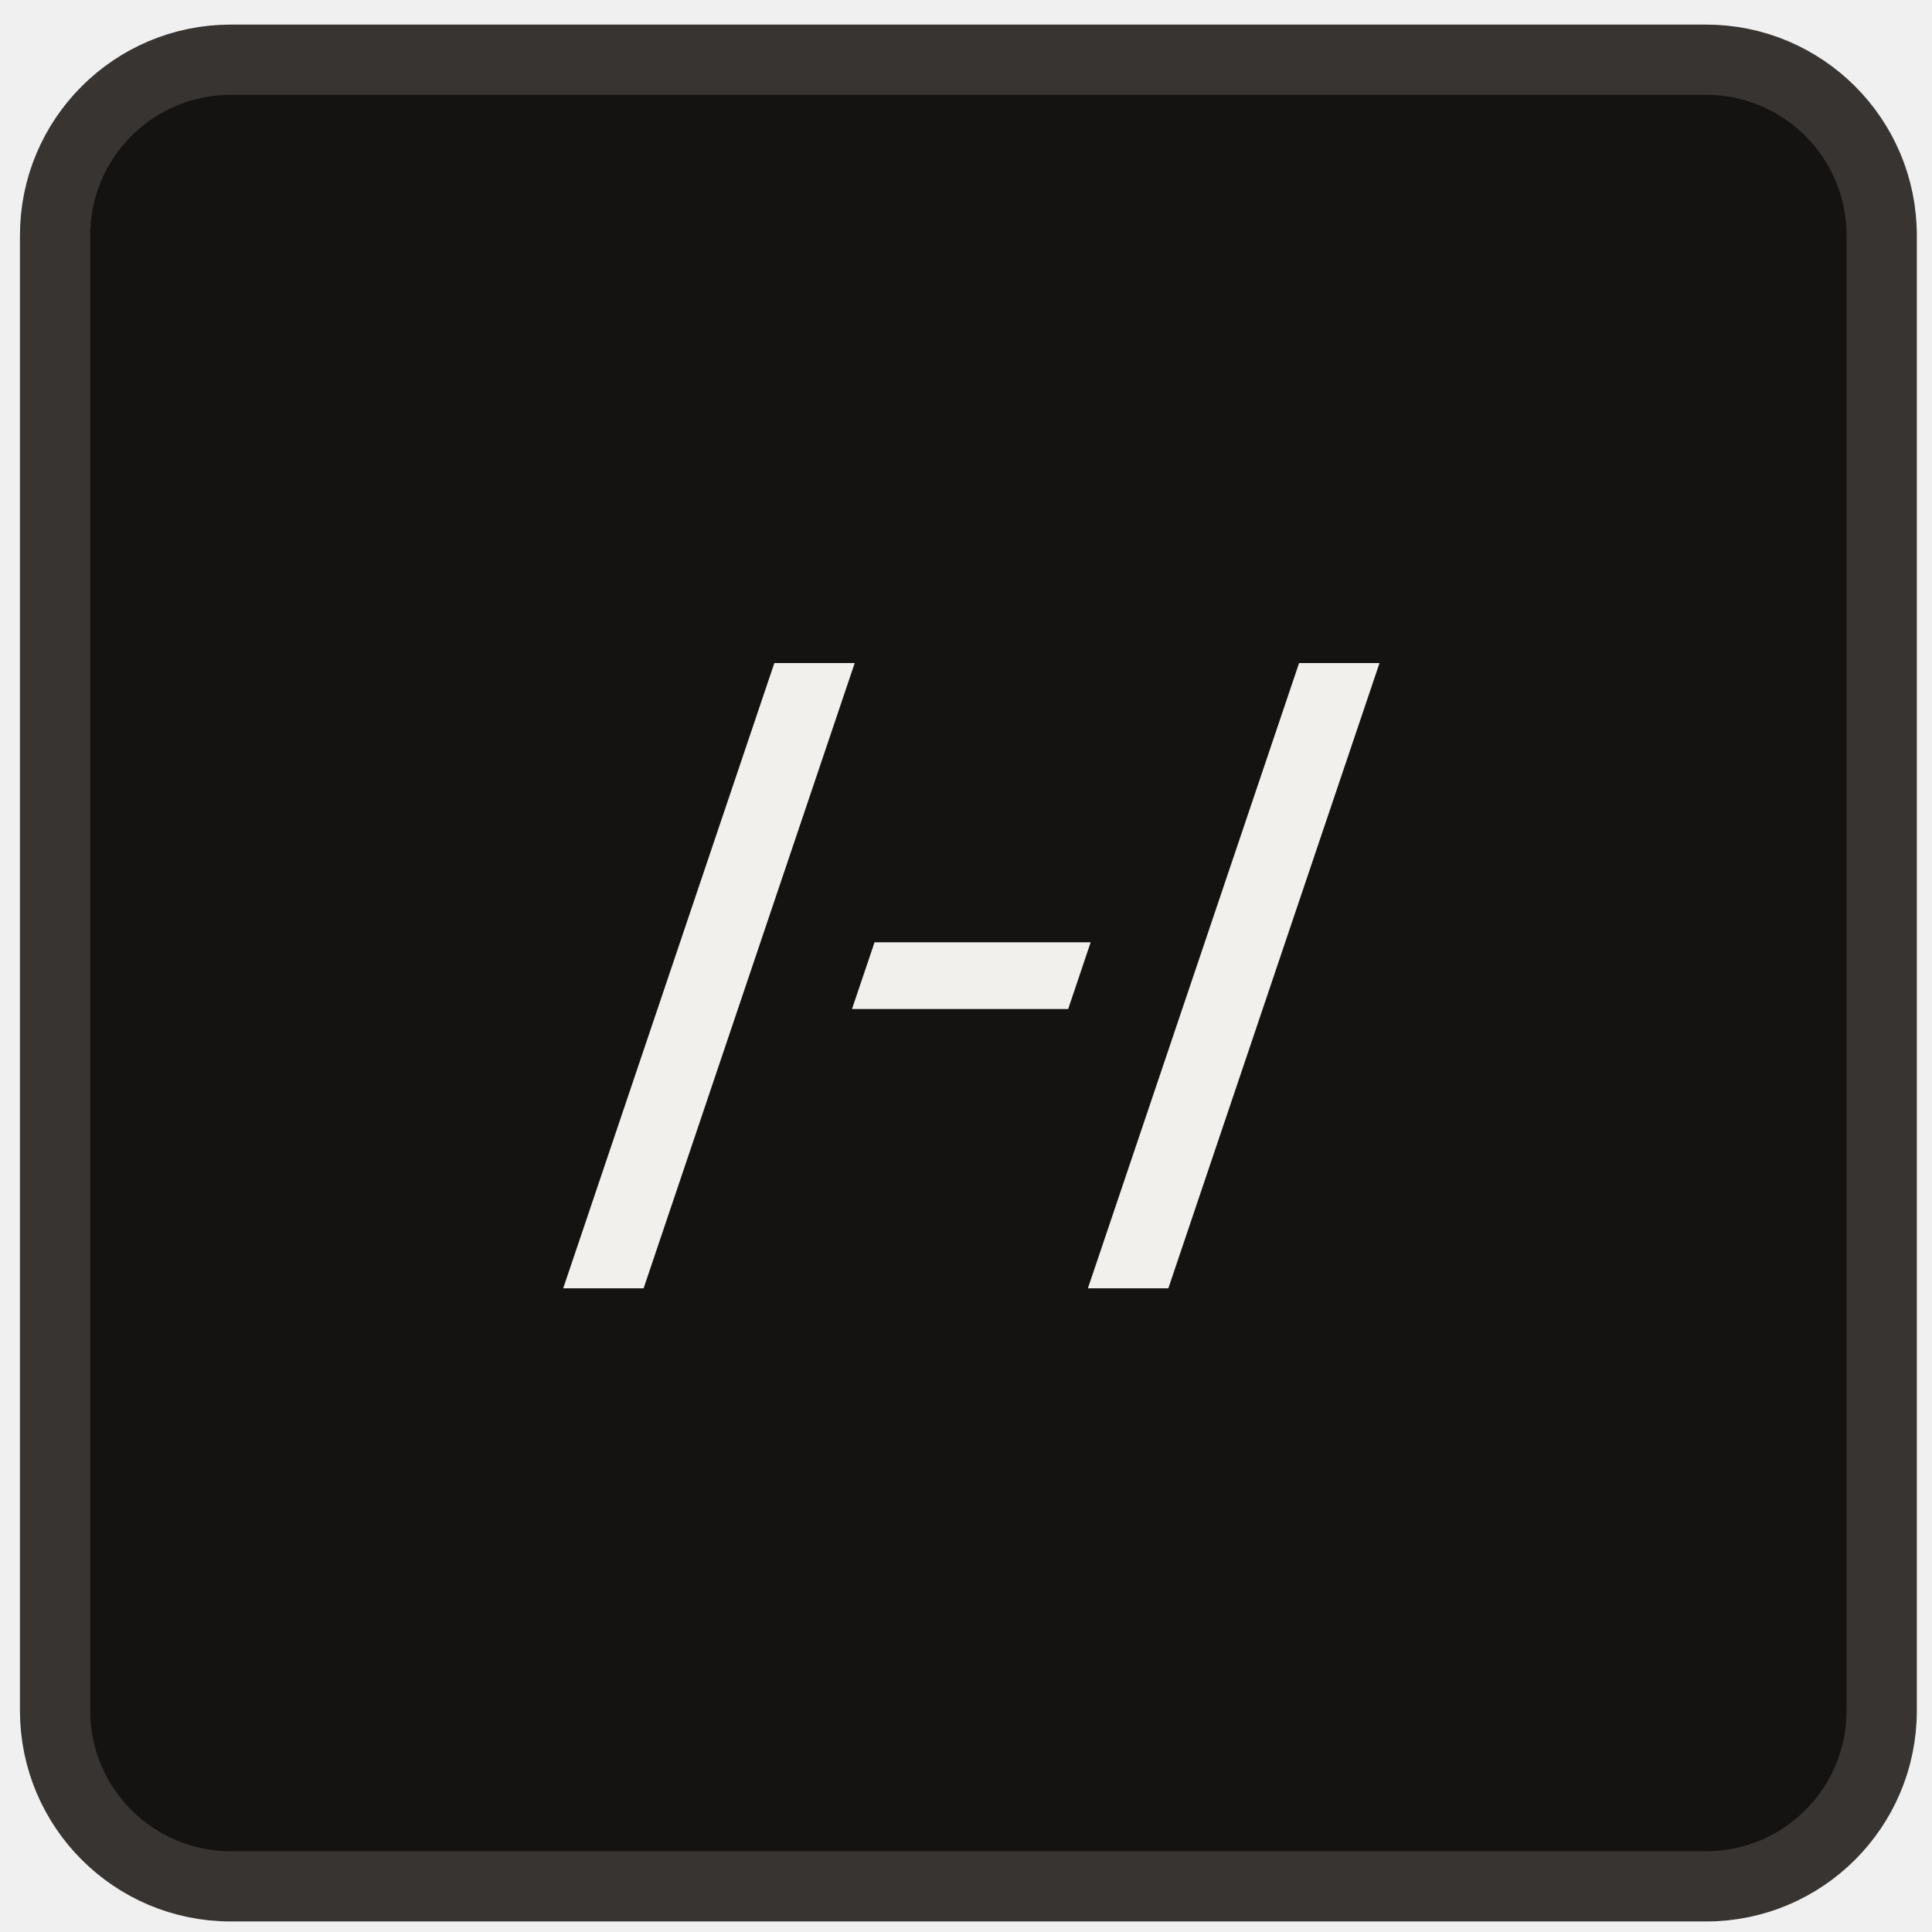
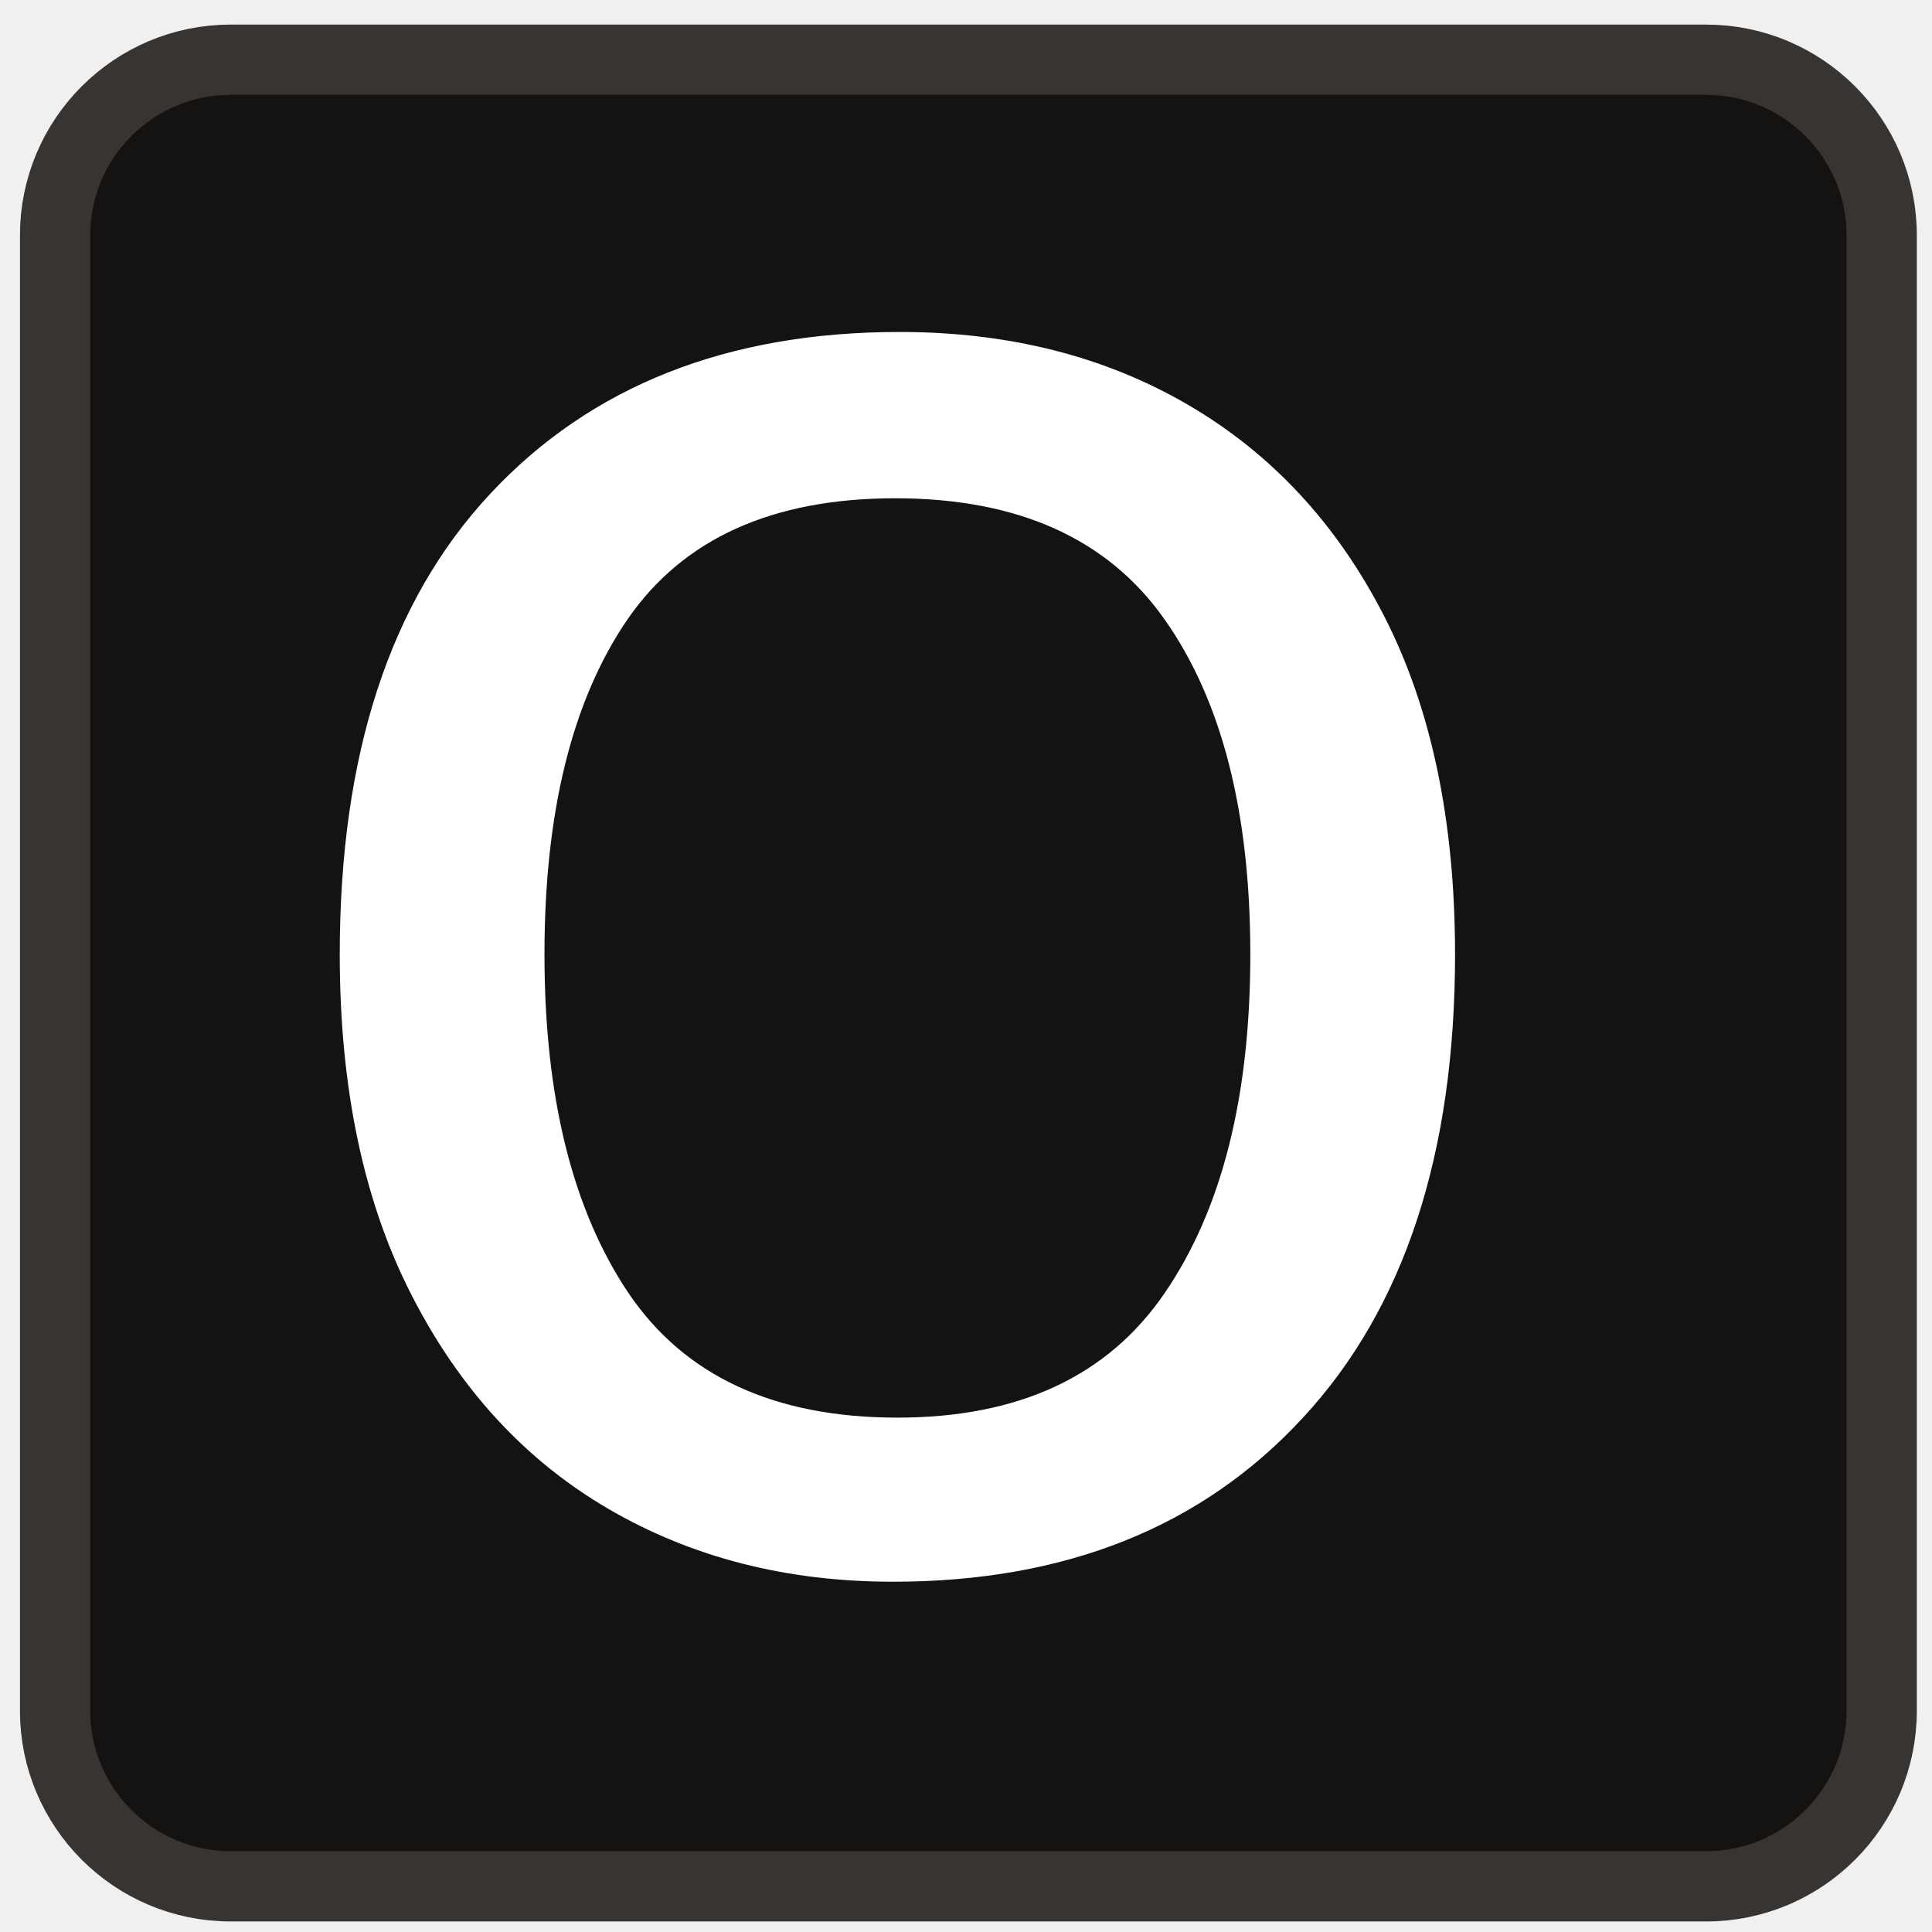
- <svg xmlns="http://www.w3.org/2000/svg" width="55" height="55" fill="none">
-   <rect width="52" height="52" x="1.568" y="1.7" fill="#141312" stroke="#383432" stroke-width="2" rx="5" />
-   <path fill="#F2F0ED" d="m30.97 36.676 6.012-17.8h2.29l-6.012 17.8h-2.29ZM16.033 36.676l6.011-17.8h2.288l-6.01 17.8h-2.289ZM31.05 26.826h-6.154l-.641 1.898h6.154l.64-1.898Z" />
+ <svg xmlns="http://www.w3.org/2000/svg" width="100%" height="100%" viewBox="0 0 55 55" version="1.1" xml:space="preserve" style="fill-rule:evenodd;clip-rule:evenodd;">
+   <path d="M53.568,6.7C53.568,3.94 51.328,1.7 48.568,1.7L6.568,1.7C3.808,1.7 1.568,3.94 1.568,6.7L1.568,48.7C1.568,51.46 3.808,53.7 6.568,53.7L48.568,53.7C51.328,53.7 53.568,51.46 53.568,48.7L53.568,6.7Z" style="fill:rgb(20,19,18);stroke:rgb(56,52,50);stroke-width:2px;" />
+   <g transform="matrix(1,0,0,1,-12.7498,19.3099)">
+     <text x="18.906px" y="25.081px" style="font-family:'ArchivoBlack-Regular', 'Archivo Black', sans-serif;font-size:64px;fill:white;">o</text>
+   </g>
</svg>
